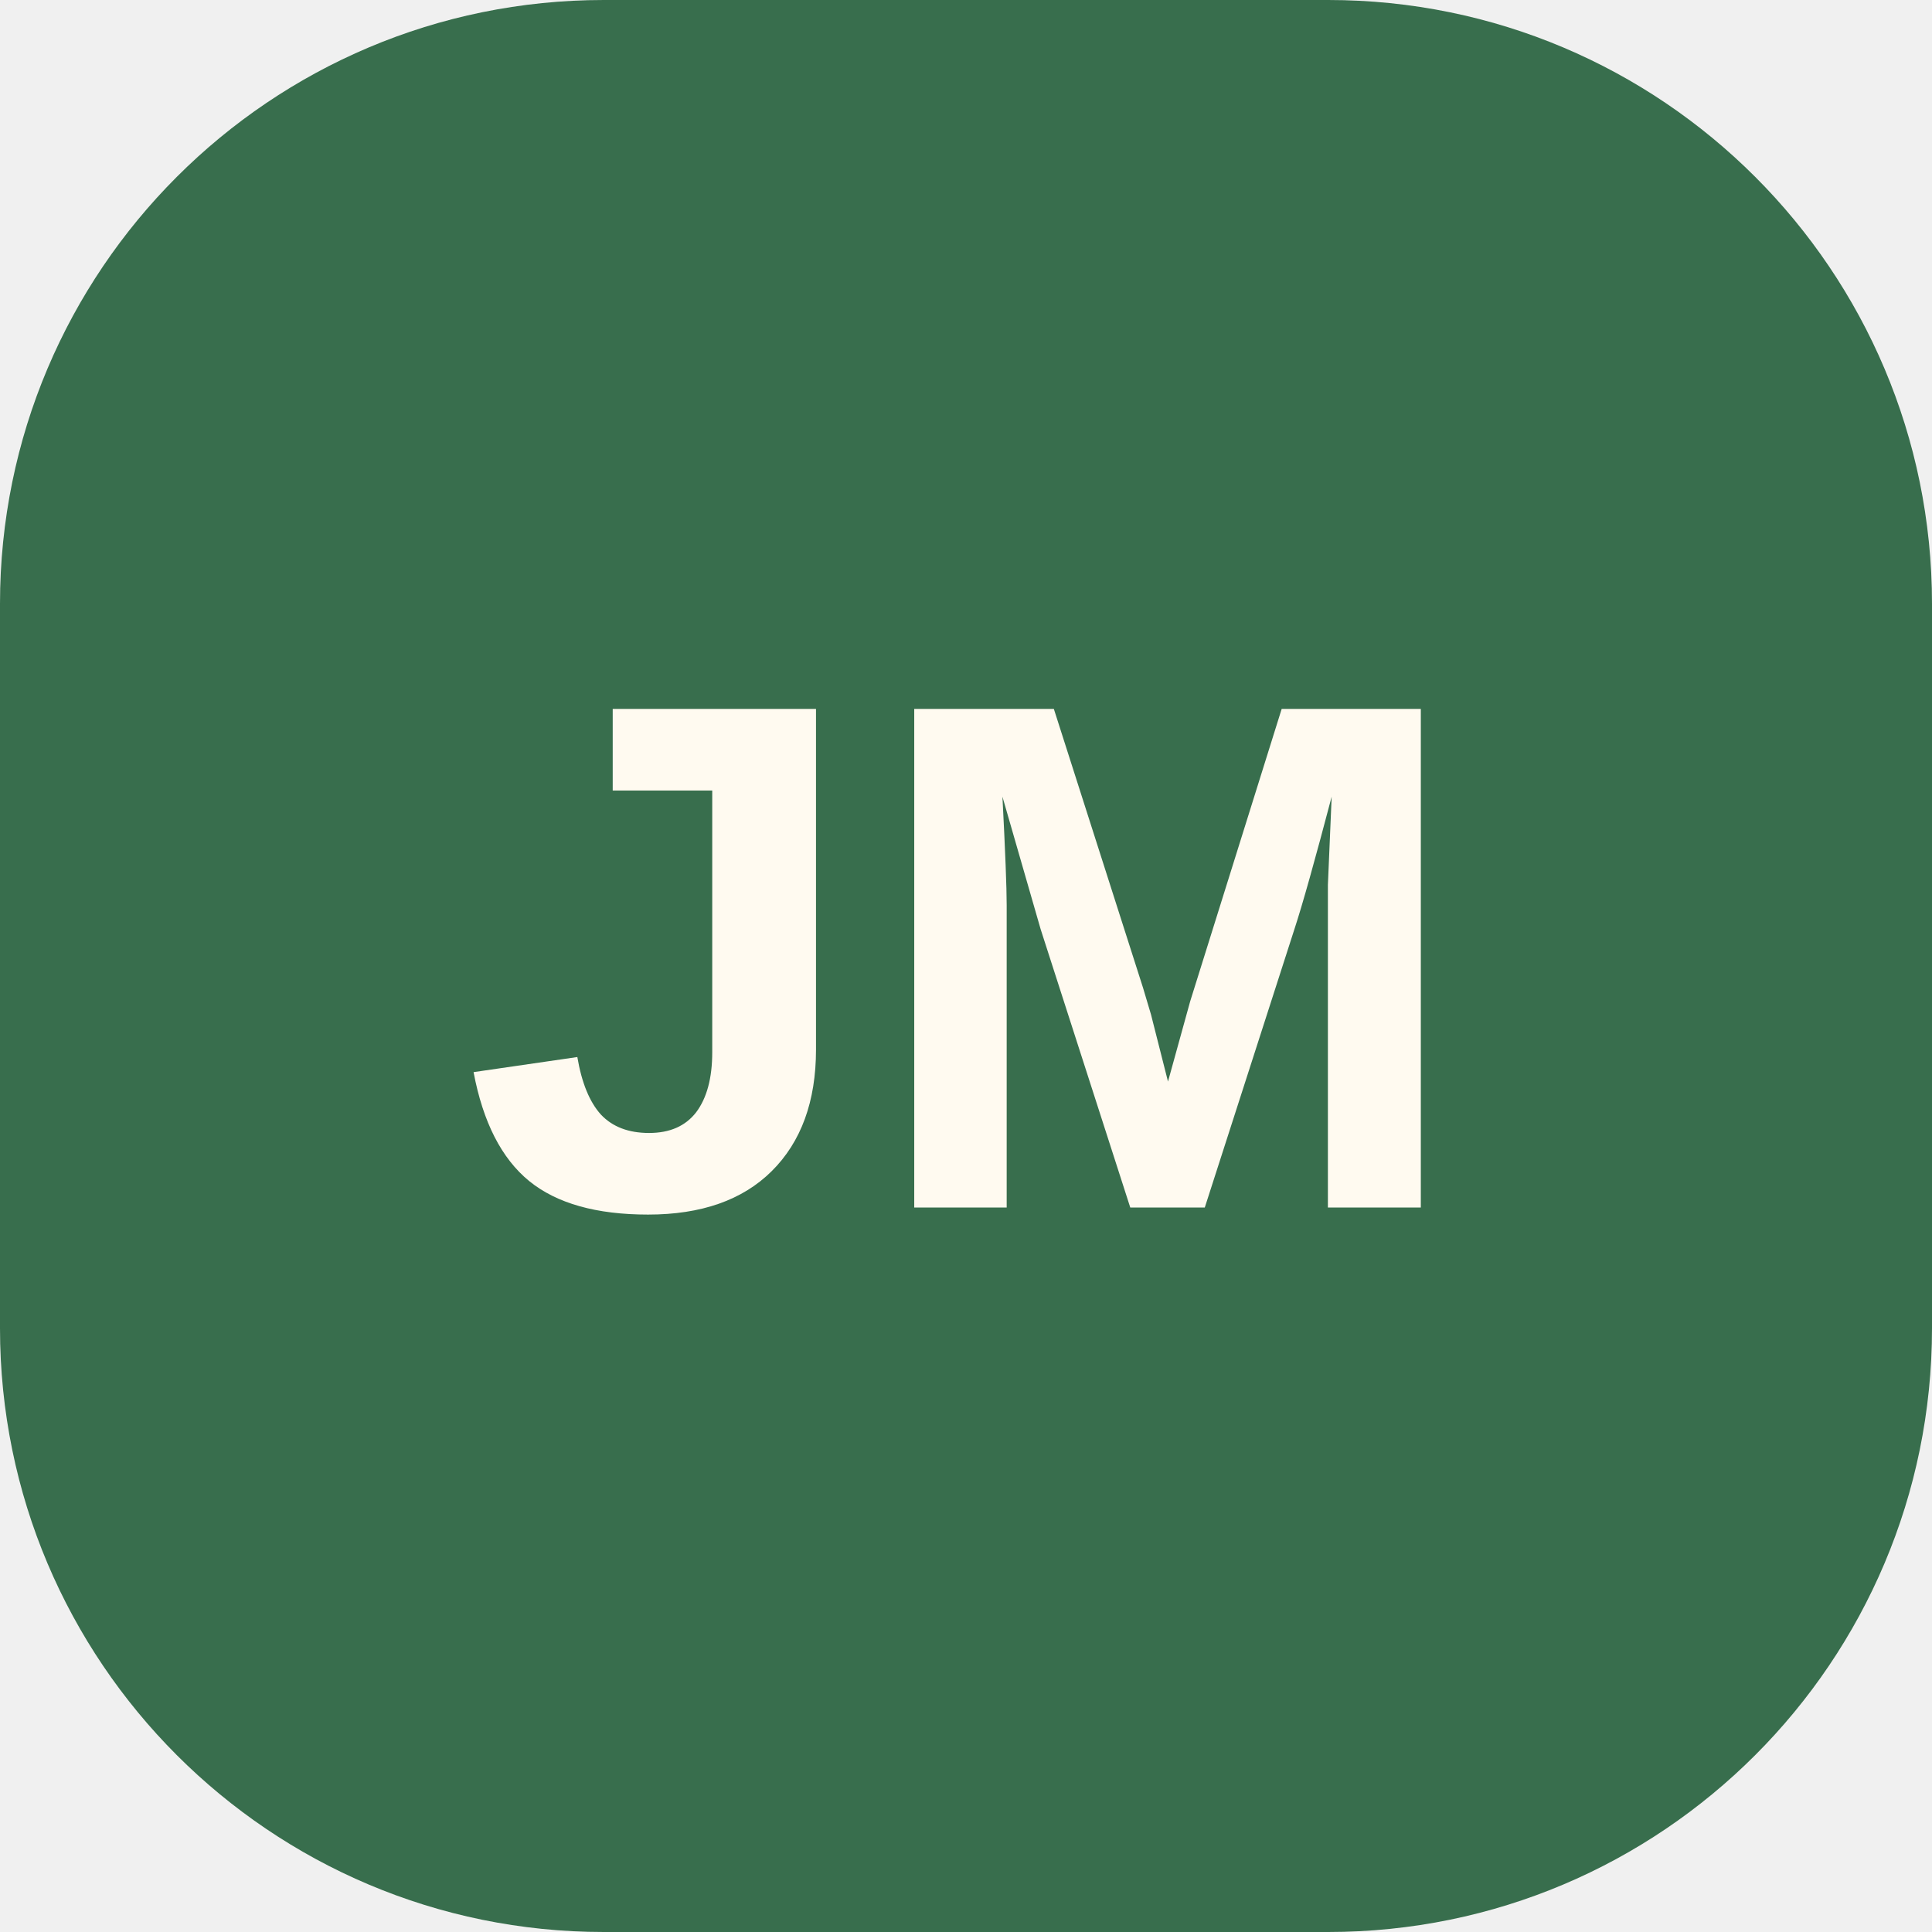
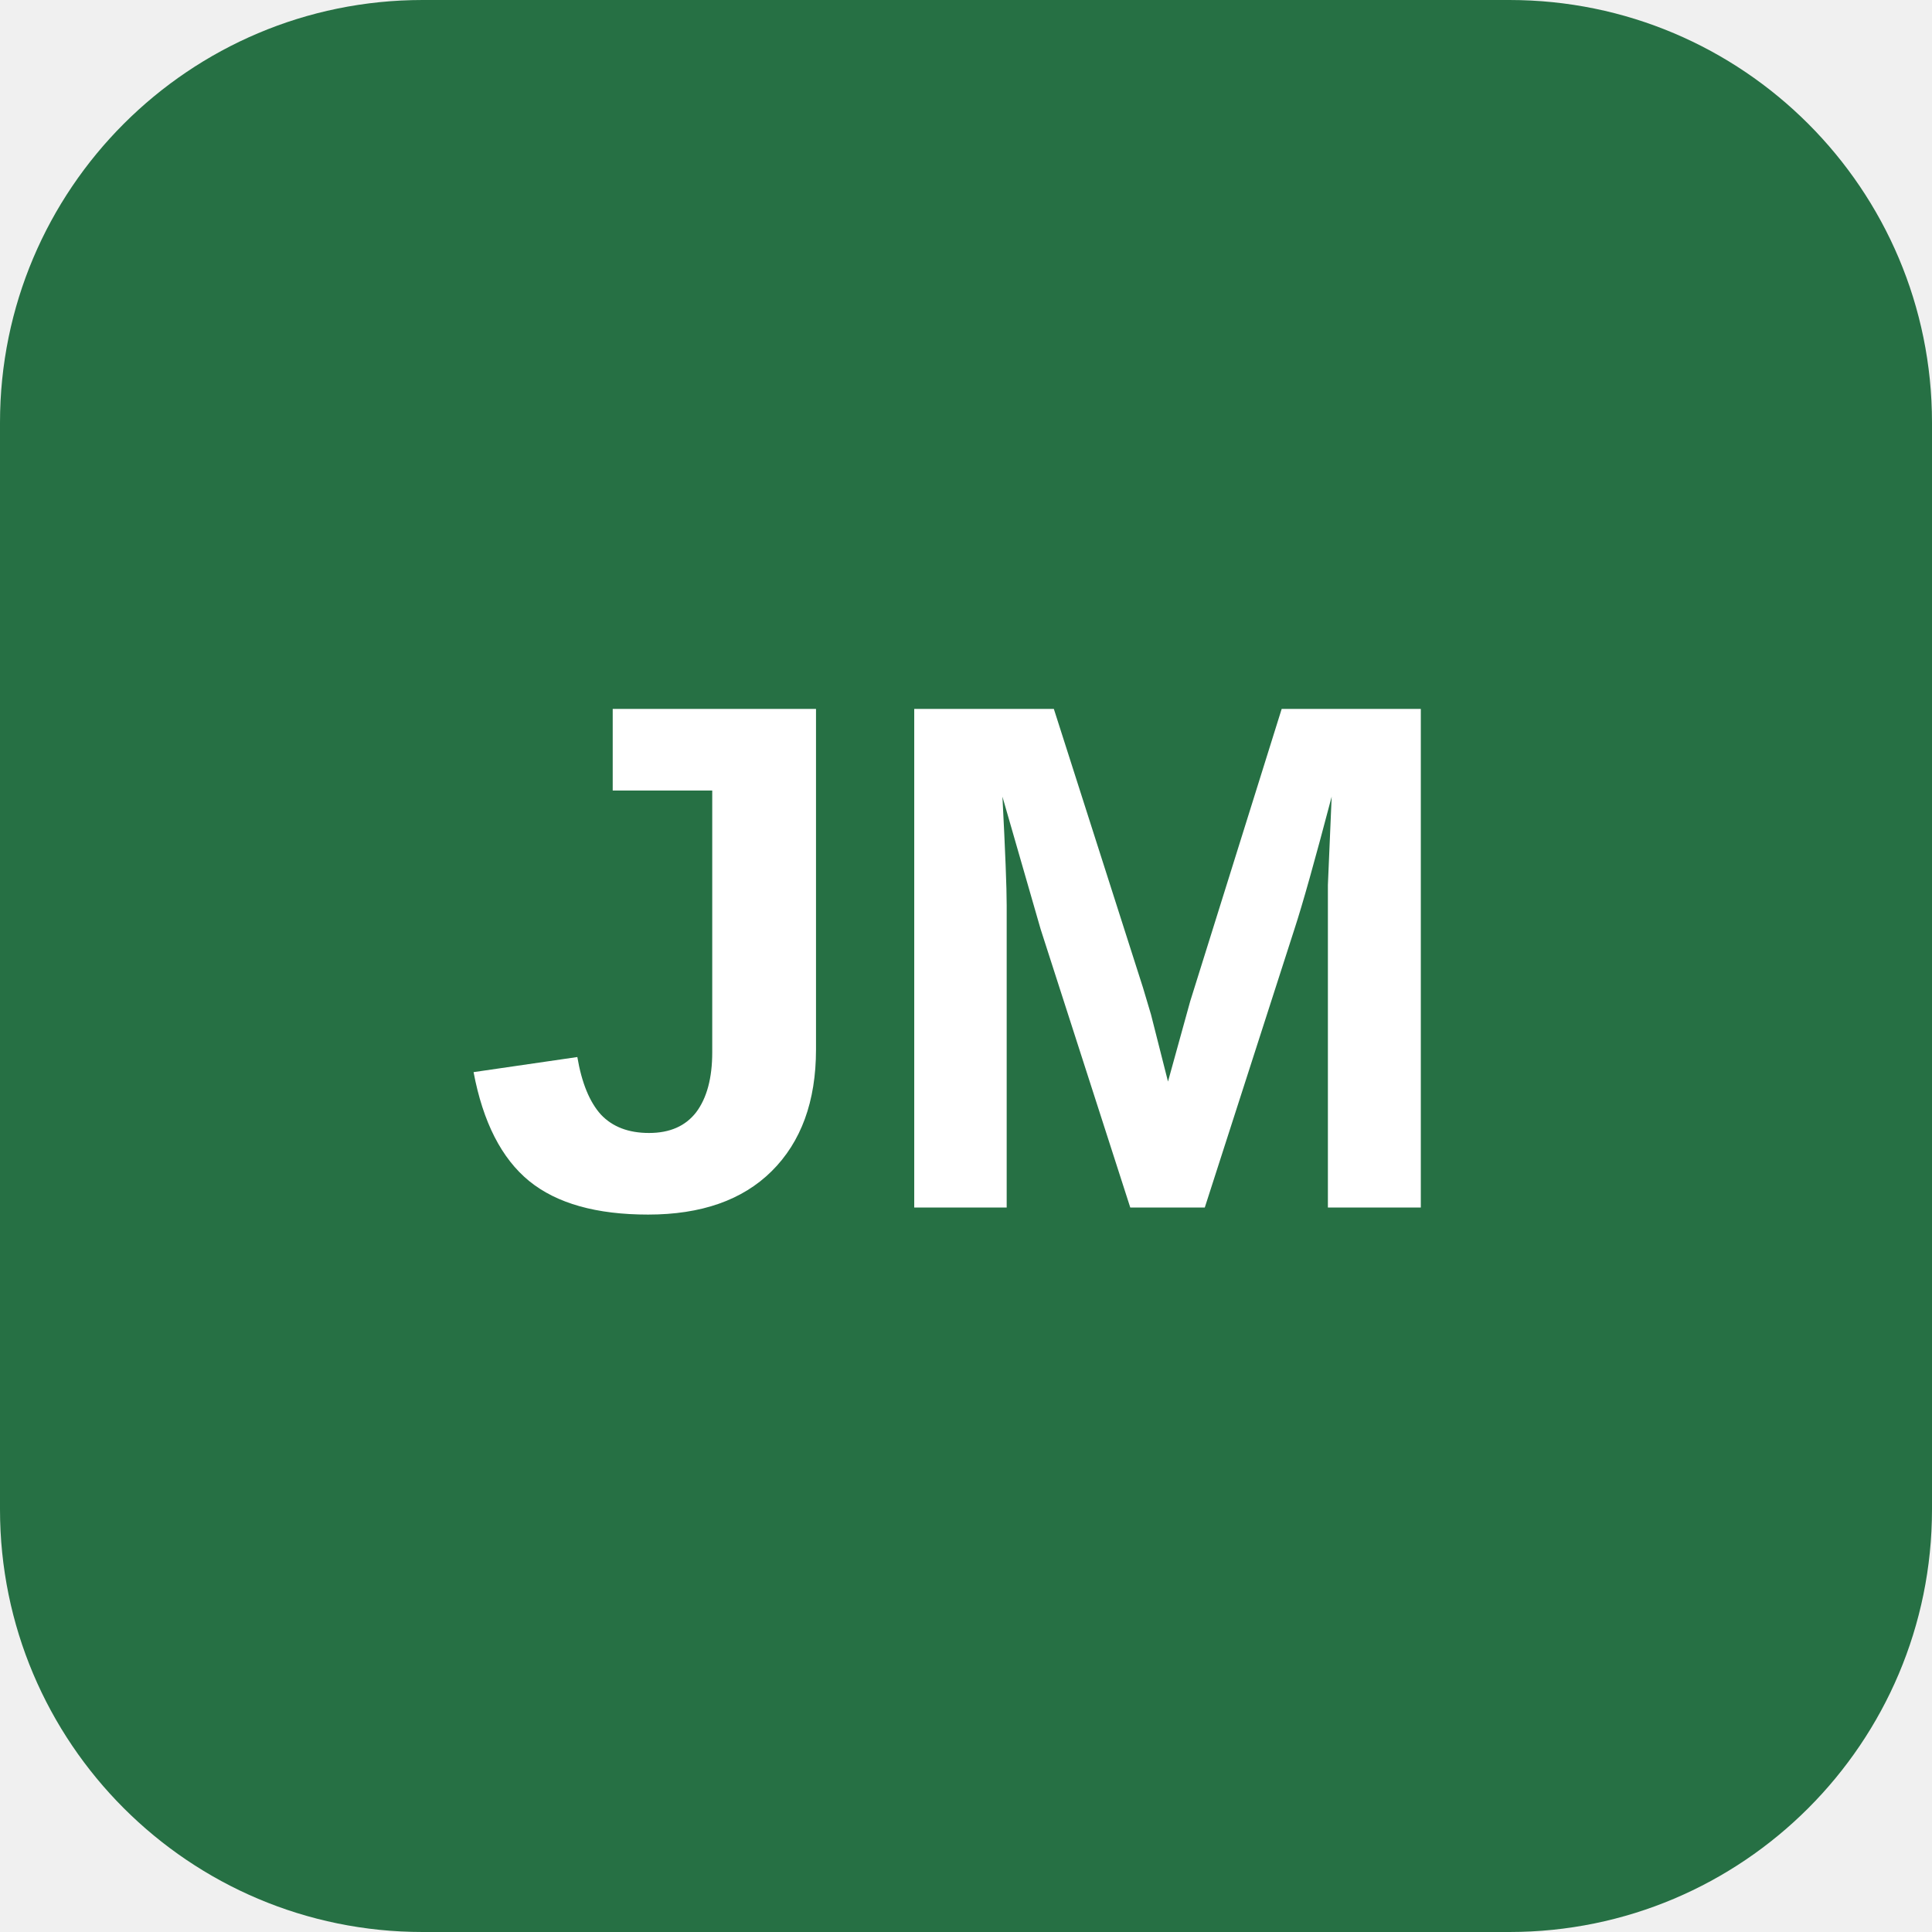
<svg xmlns="http://www.w3.org/2000/svg" viewBox="0 0 64 64">
-   <rect width="64" height="64" rx="20" fill="#386e4d" />
-   <text x="32" y="40" text-anchor="middle" font-family="Arial,sans-serif" font-weight="700" font-size="24" fill="#fffaf0">JM</text>
+   <rect width="64" height="64" rx="14" fill="#267044" />
+   <text x="32" y="40" text-anchor="middle" font-family="Arial,sans-serif" font-weight="700" font-size="24" fill="#ffffff">JM</text>
</svg>
